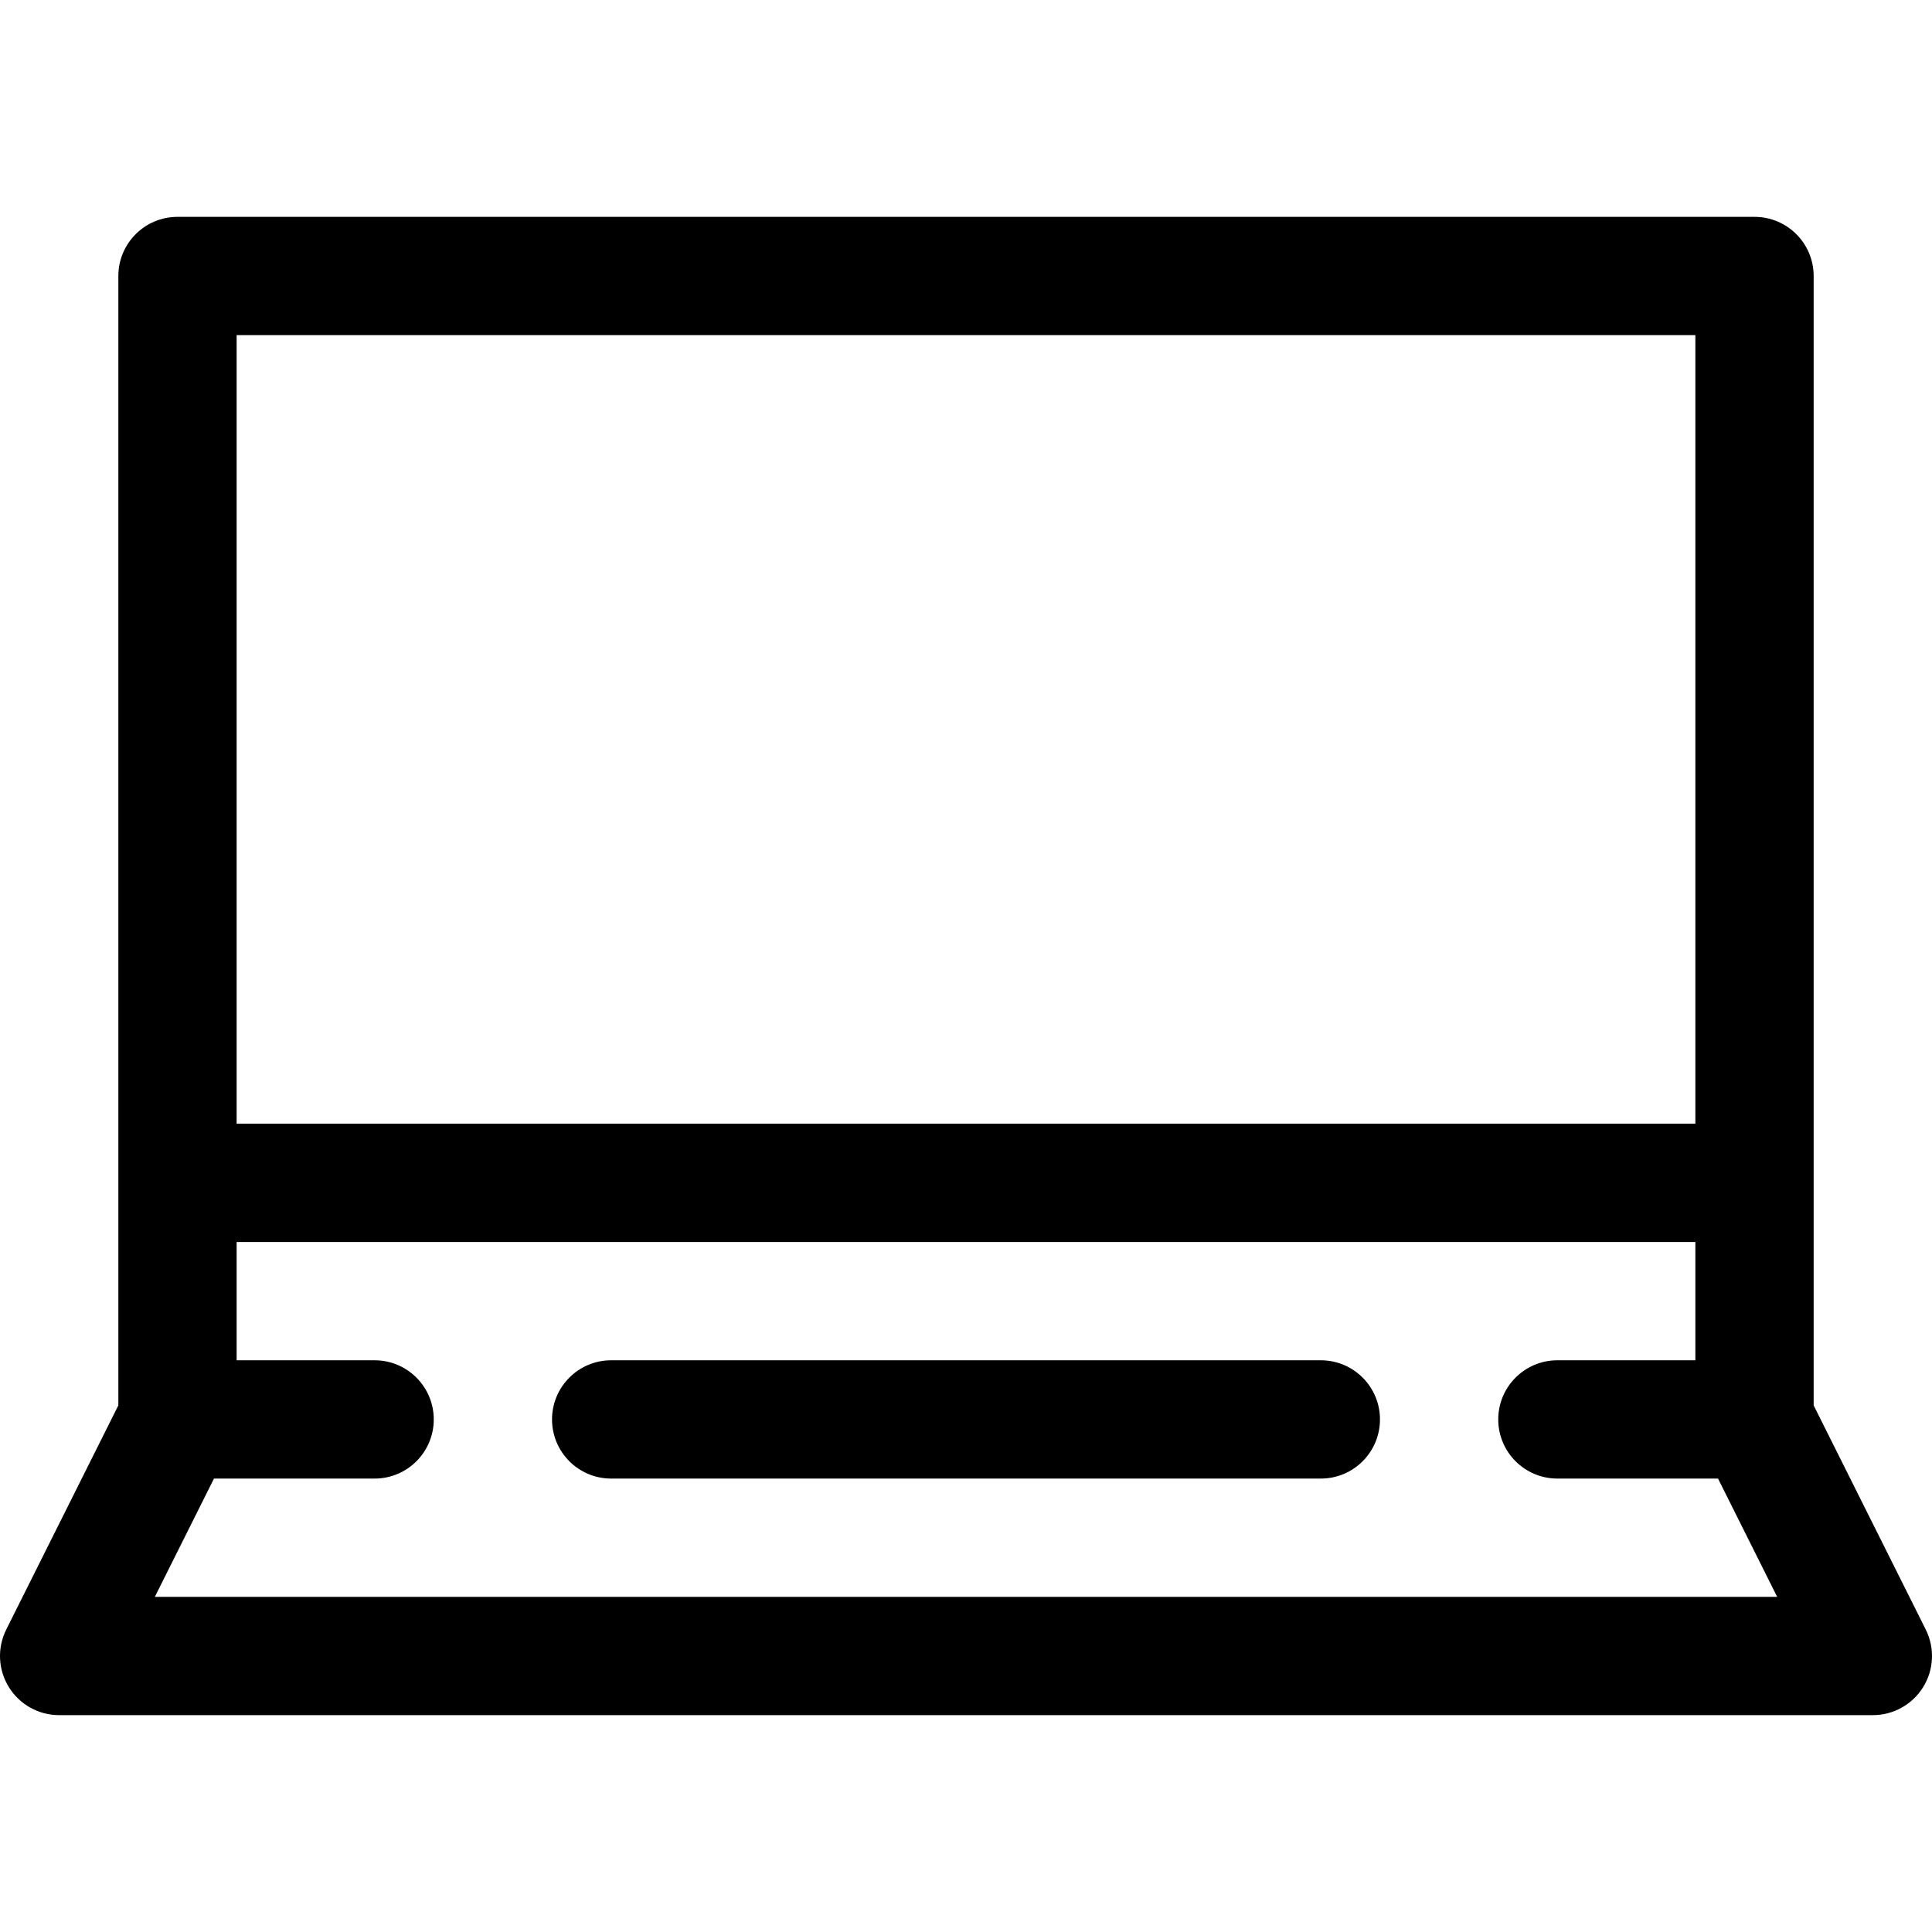
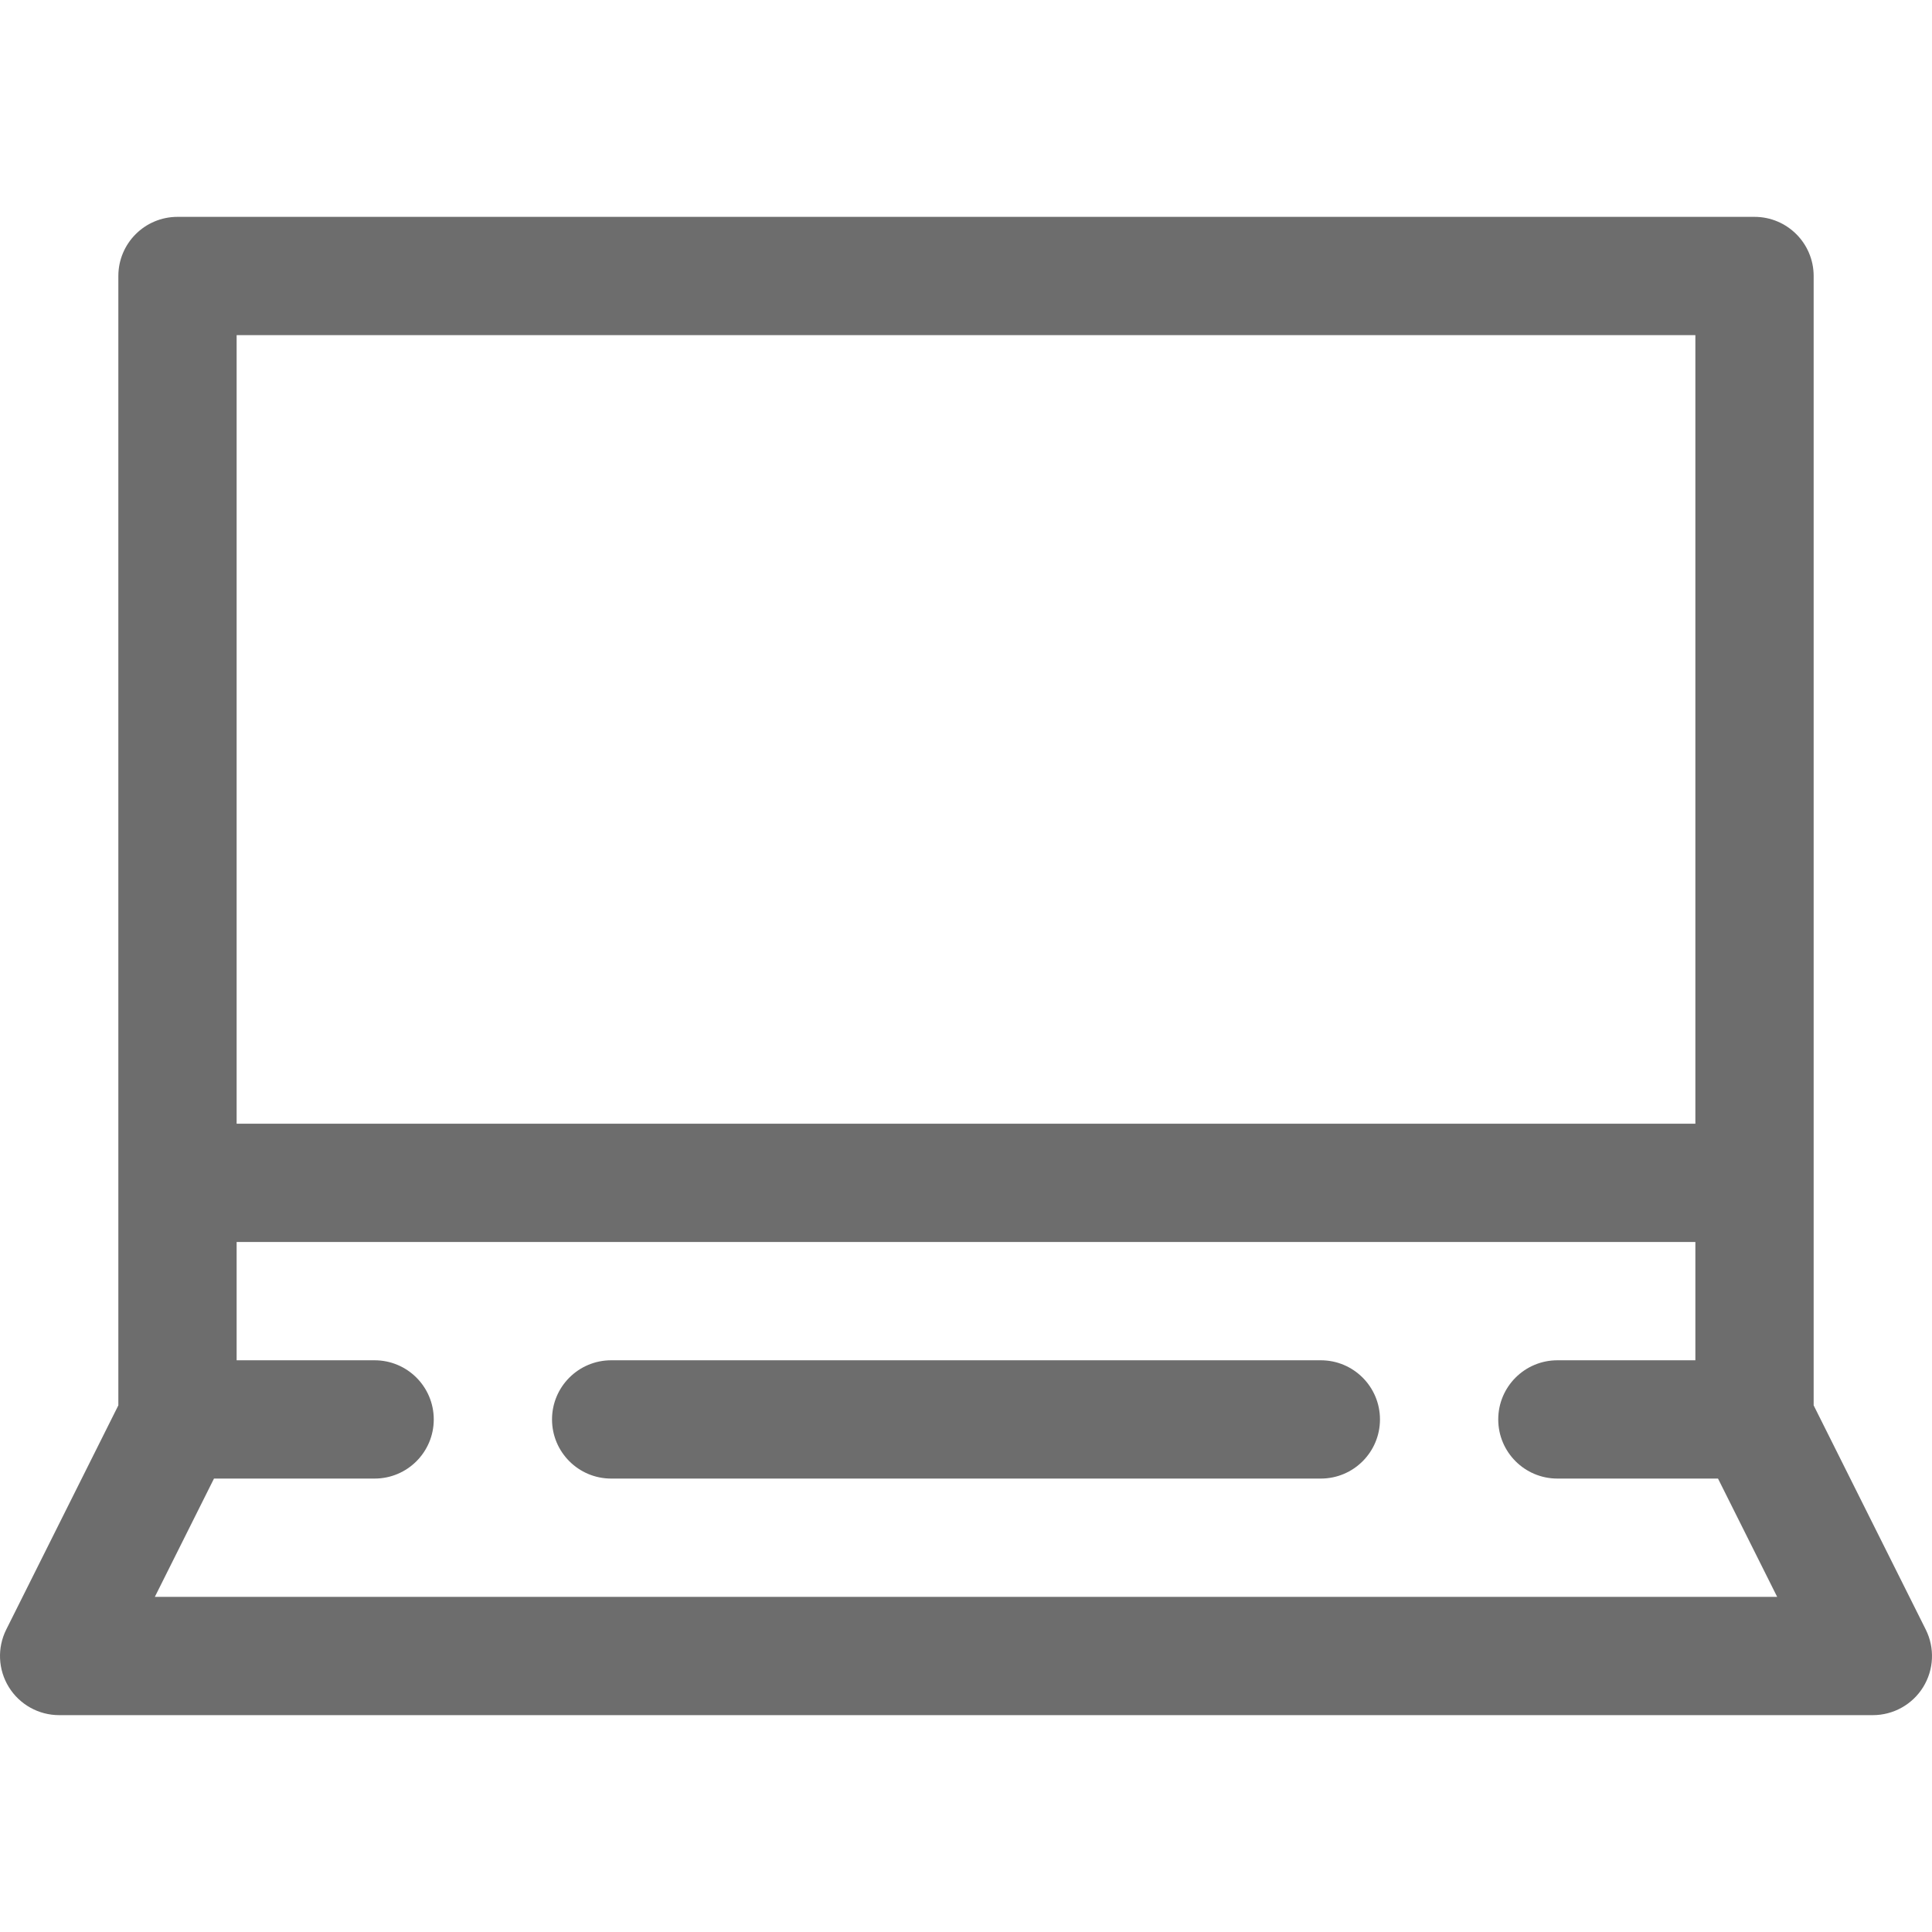
- <svg xmlns="http://www.w3.org/2000/svg" version="1.1" viewBox="0 0 490 490" enable-background="new 0 0 490 490">
-   <path d="m349.993,360c0,8.284-6.716,15-15,15h-179.986c-8.284,0-15-6.716-15-15s6.716-15 15-15h179.986c8.284,0 15,6.716 15,15zm137.767,67.886c-2.734,4.423-7.562,7.114-12.76,7.114h-460c-5.199,0-10.027-2.691-12.76-7.114-2.733-4.422-2.981-9.944-0.657-14.594l28.433-56.863v-286.429c0-8.284 6.716-15 15-15h399.969c8.284,0 15,6.716 15,15v286.432l28.431,56.86c2.325,4.649 2.077,10.172-0.656,14.594zm-427.744-142.885h369.969v-200.001h-369.969v200.001zm390.713,119.999l-15.001-30h-40.739c-8.284,0-15-6.716-15-15s6.716-15 15-15h34.996v-29.999h-369.969v29.999h34.996c8.284,0 15,6.716 15,15s-6.716,15-15,15h-40.741l-15,30h411.458z" />
+ <svg xmlns="http://www.w3.org/2000/svg" version="1.1" enable-background="new 0 0 490 490" width="490" height="490">
+   <rect id="backgroundrect" width="100%" height="100%" x="0" y="0" fill="none" stroke="none" />
+   <g class="currentLayer">
+     <path d="m349.993,360c0,8.284-6.716,15-15,15h-179.986c-8.284,0-15-6.716-15-15s6.716-15 15-15h179.986c8.284,0 15,6.716 15,15zm137.767,67.886c-2.734,4.423-7.562,7.114-12.76,7.114h-460c-5.199,0-10.027-2.691-12.76-7.114-2.733-4.422-2.981-9.944-0.657-14.594l28.433-56.863v-286.429c0-8.284 6.716-15 15-15h399.969c8.284,0 15,6.716 15,15v286.432l28.431,56.86c2.325,4.649 2.077,10.172-0.656,14.594zm-427.744-142.885h369.969v-200.001h-369.969v200.001zm390.713,119.999l-15.001-30h-40.739c-8.284,0-15-6.716-15-15s6.716-15 15-15h34.996v-29.999h-369.969v29.999h34.996c8.284,0 15,6.716 15,15s-6.716,15-15,15h-40.741l-15,30h411.458z" id="svg_1" class="selected" fill="#6d6d6d" fill-opacity="1" />
+   </g>
</svg>
